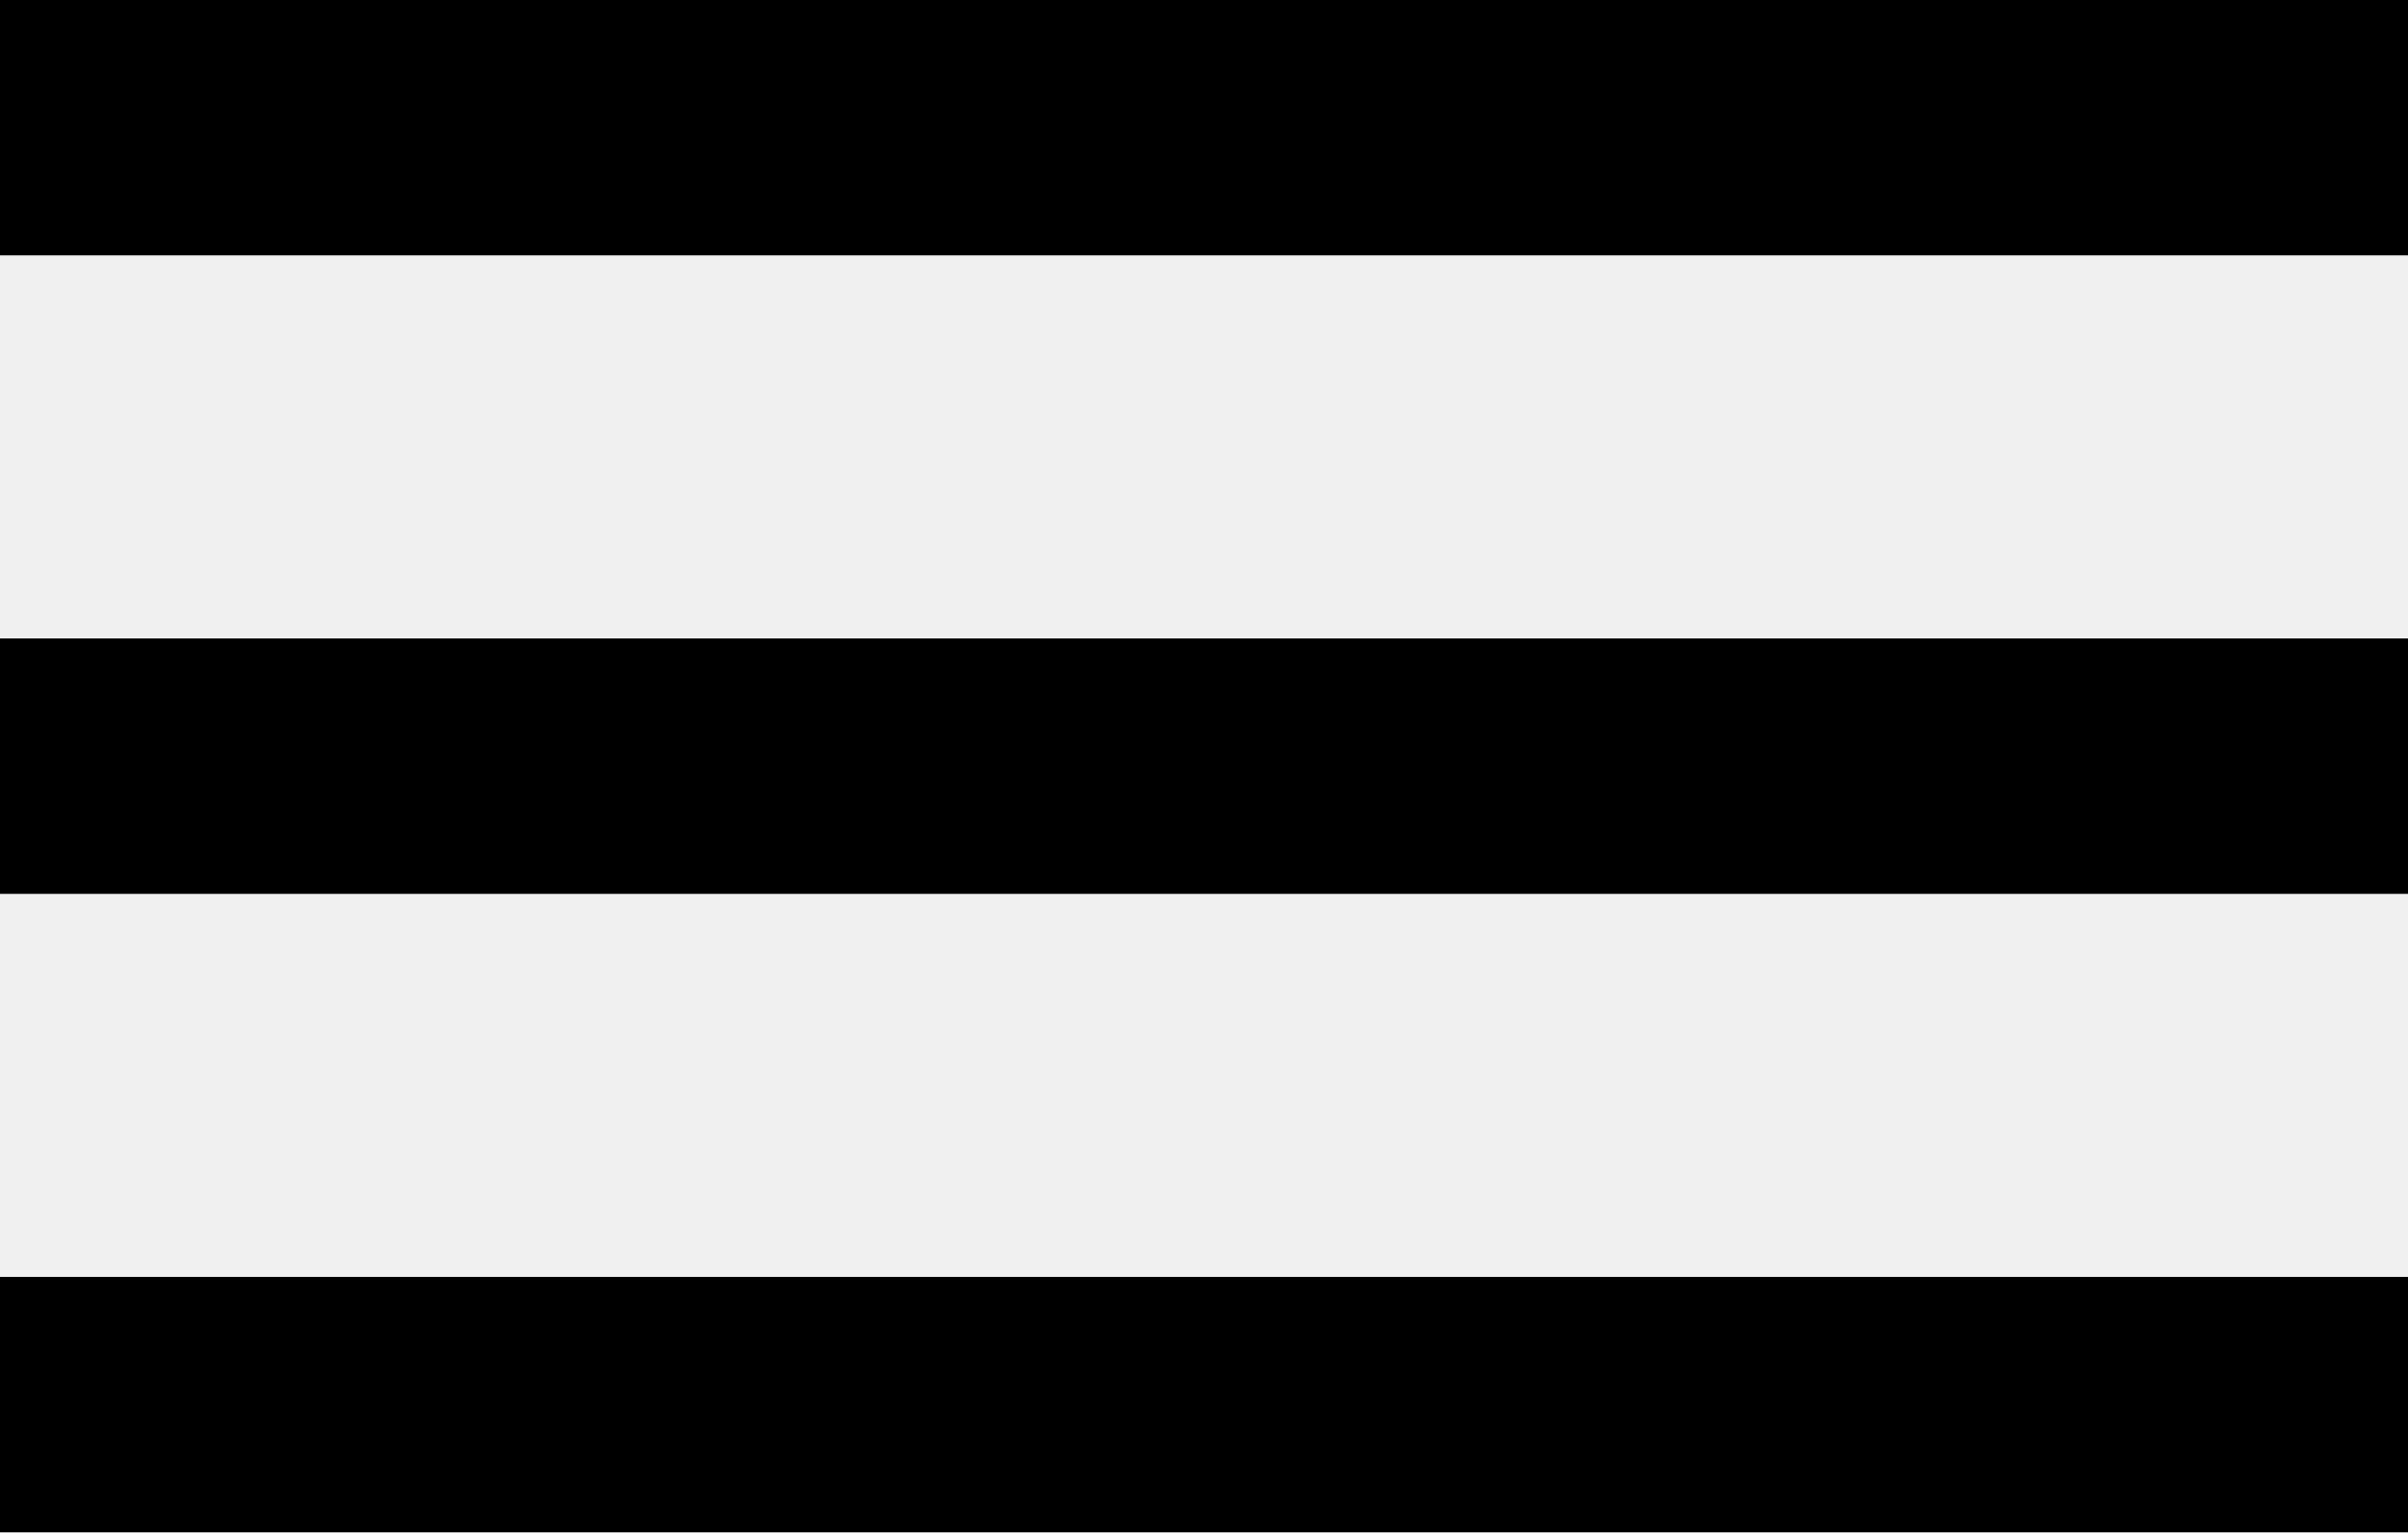
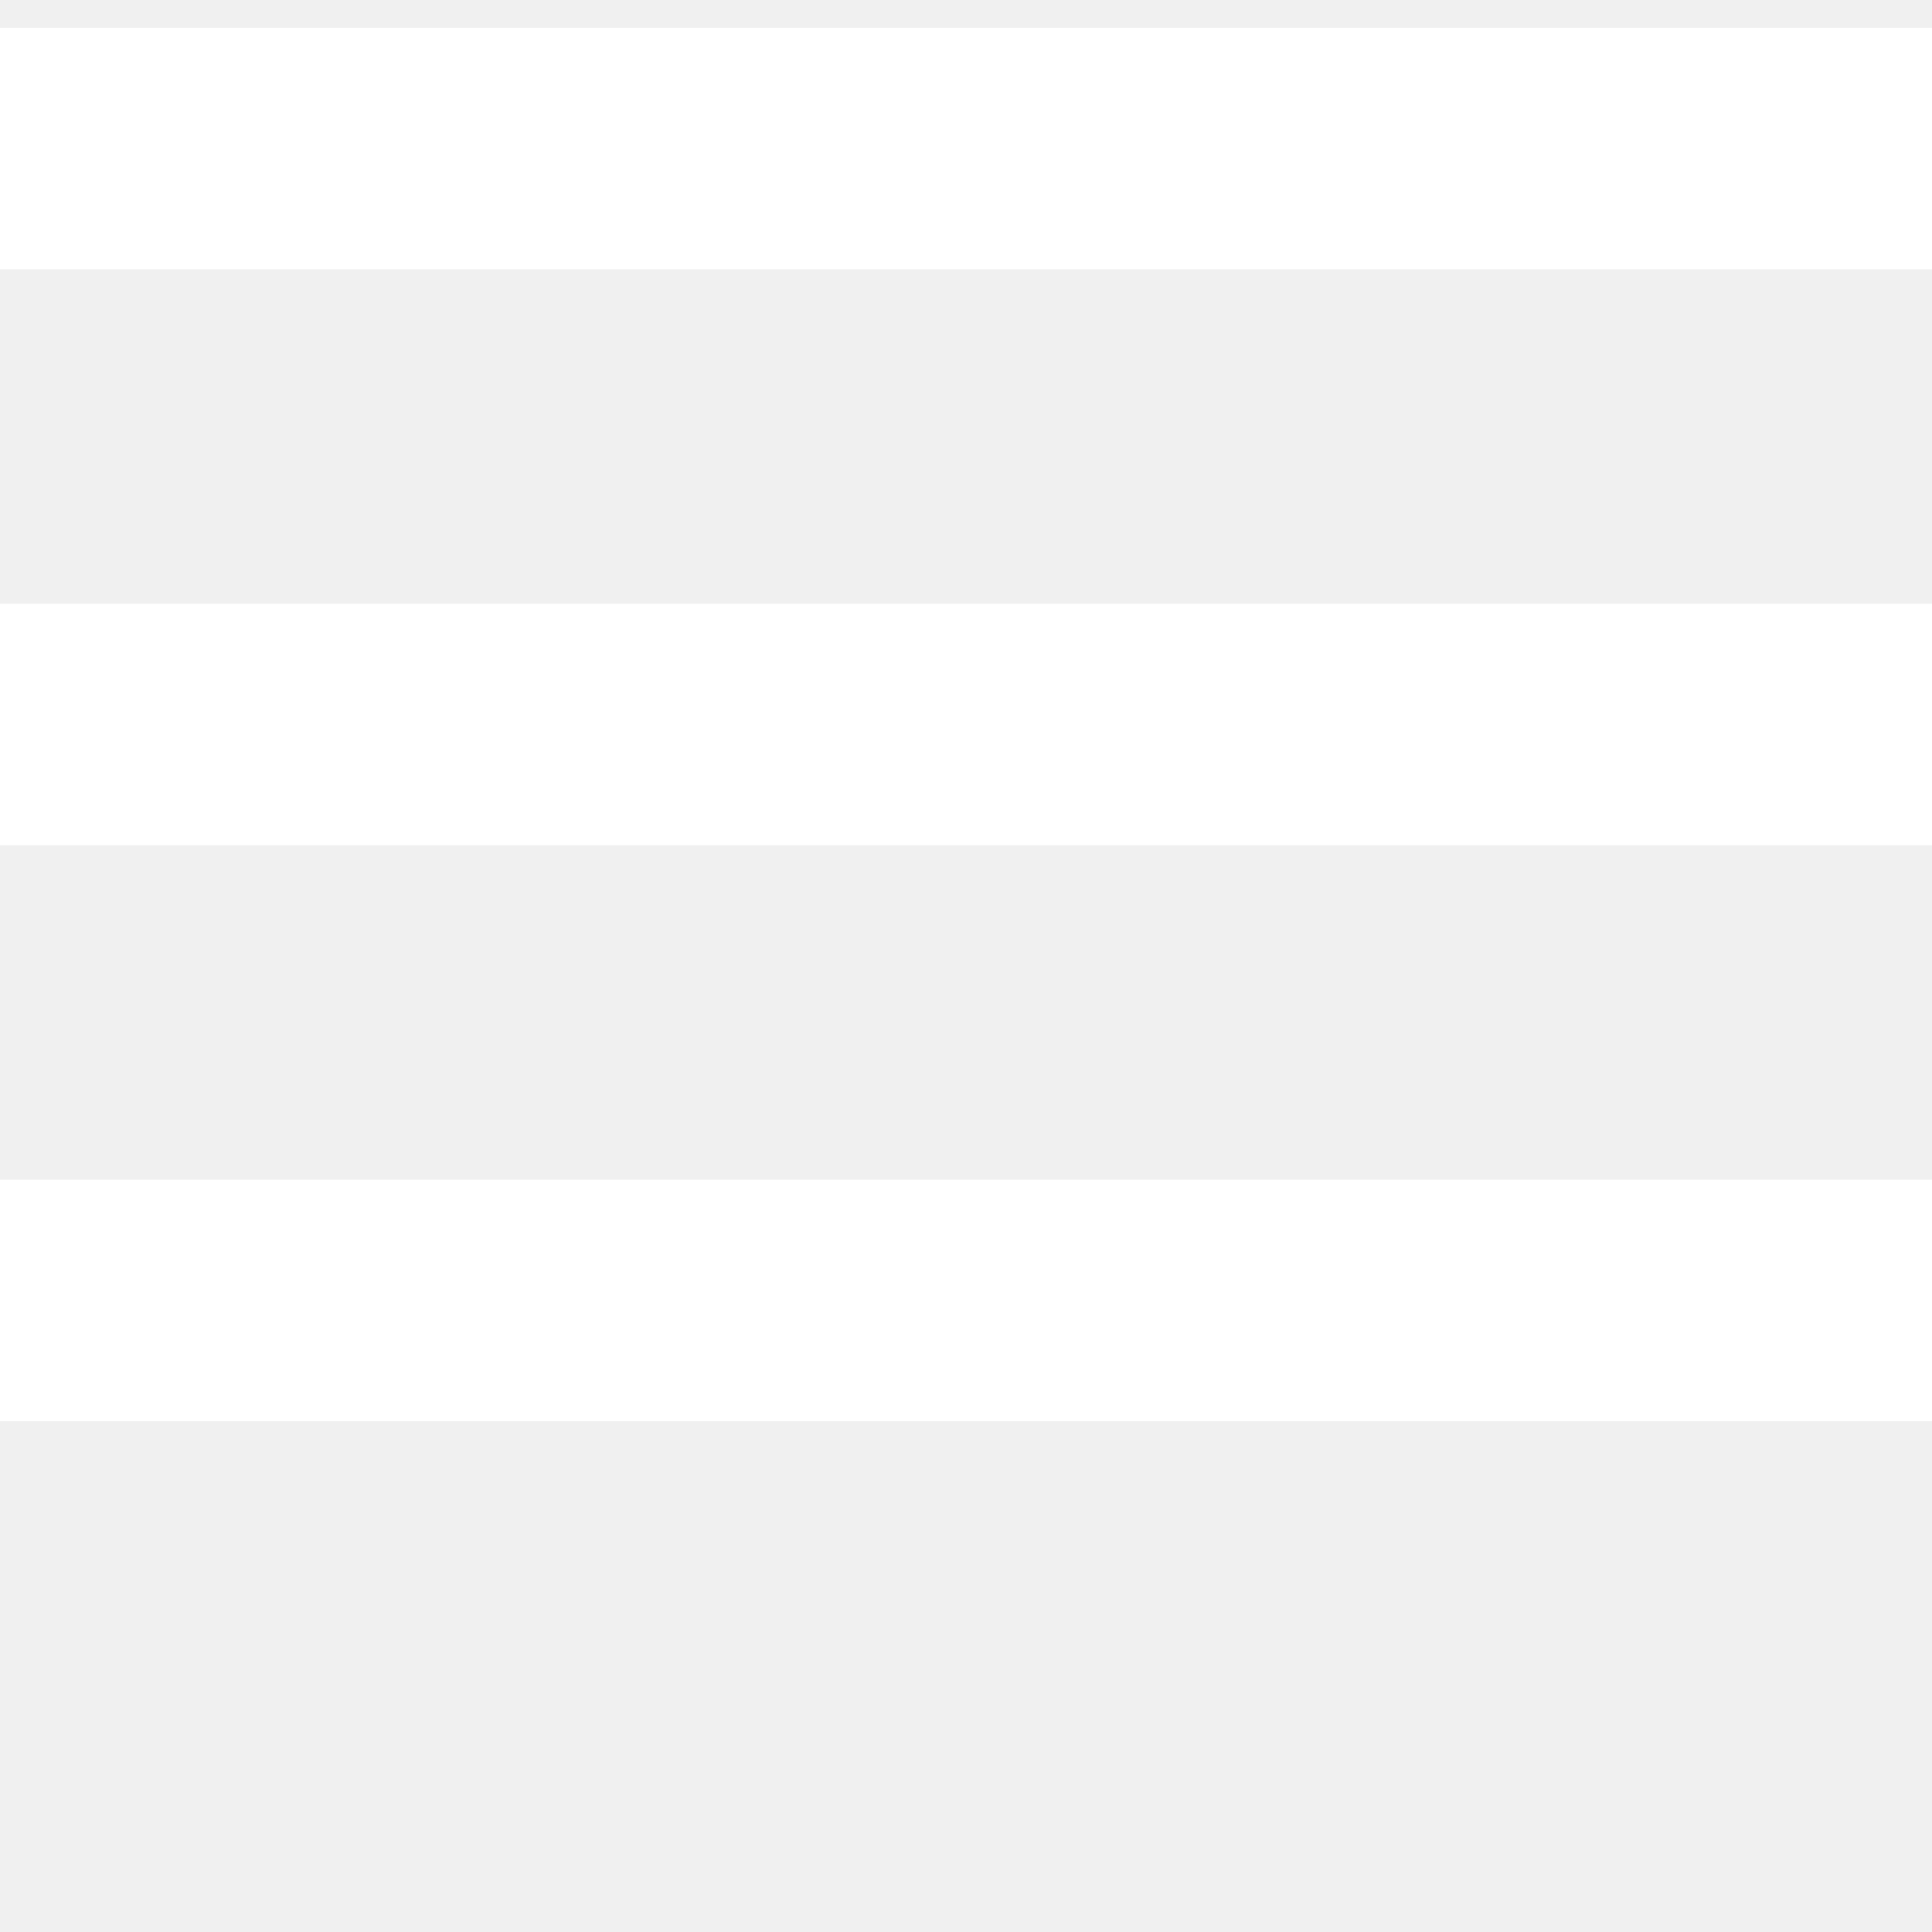
- <svg xmlns="http://www.w3.org/2000/svg" width="18.853" height="12" viewBox="0 0 18.853 12">
-   <g id="Icon_feather-menu" data-name="Icon feather-menu" transform="translate(-4.5 -8)">
-     <path id="Path_3" data-name="Path 3" d="M4.5,18H23.353" transform="translate(0 -4)" fill="none" stroke="#000" stroke-linejoin="round" stroke-width="2" />
-     <path id="Path_4" data-name="Path 4" d="M4.5,9H23.353" transform="translate(0)" fill="none" stroke="#000" stroke-linejoin="round" stroke-width="2" />
-     <path id="Path_5" data-name="Path 5" d="M4.5,27H23.353" transform="translate(0 -8)" fill="none" stroke="#000" stroke-linejoin="round" stroke-width="2" />
+ <svg xmlns="http://www.w3.org/2000/svg" xmlns:xlink="http://www.w3.org/1999/xlink" version="1.1" preserveAspectRatio="xMidYMid meet" viewBox="0 0 16 16" width="16" height="16">
+   <defs>
+     <path d="M0 6L18 6" id="a3CBdVAQU9" />
+     <path d="M0 1.23L18 1.23" id="d19QxObem7" />
+     <path d="M0 10.77L18 10.77" id="c2xQYu0wLg" />
+   </defs>
+   <g>
+     <g>
+       <g>
+         <use xlink:href="#a3CBdVAQU9" opacity="1" fill="#000000" fill-opacity="0" />
+         <g>
+           <use xlink:href="#a3CBdVAQU9" opacity="1" fill-opacity="0" stroke="#ffffff" stroke-width="2" stroke-opacity="1" />
+         </g>
+       </g>
+       <g>
+         <use xlink:href="#d19QxObem7" opacity="1" fill="#000000" fill-opacity="0" />
+         <g>
+           <use xlink:href="#d19QxObem7" opacity="1" fill-opacity="0" stroke="#ffffff" stroke-width="2" stroke-opacity="1" />
+         </g>
+       </g>
+       <g>
+         <use xlink:href="#c2xQYu0wLg" opacity="1" fill="#000000" fill-opacity="0" />
+         <g>
+           <use xlink:href="#c2xQYu0wLg" opacity="1" fill-opacity="0" stroke="#ffffff" stroke-width="2" stroke-opacity="1" />
+         </g>
+       </g>
+     </g>
  </g>
</svg>
